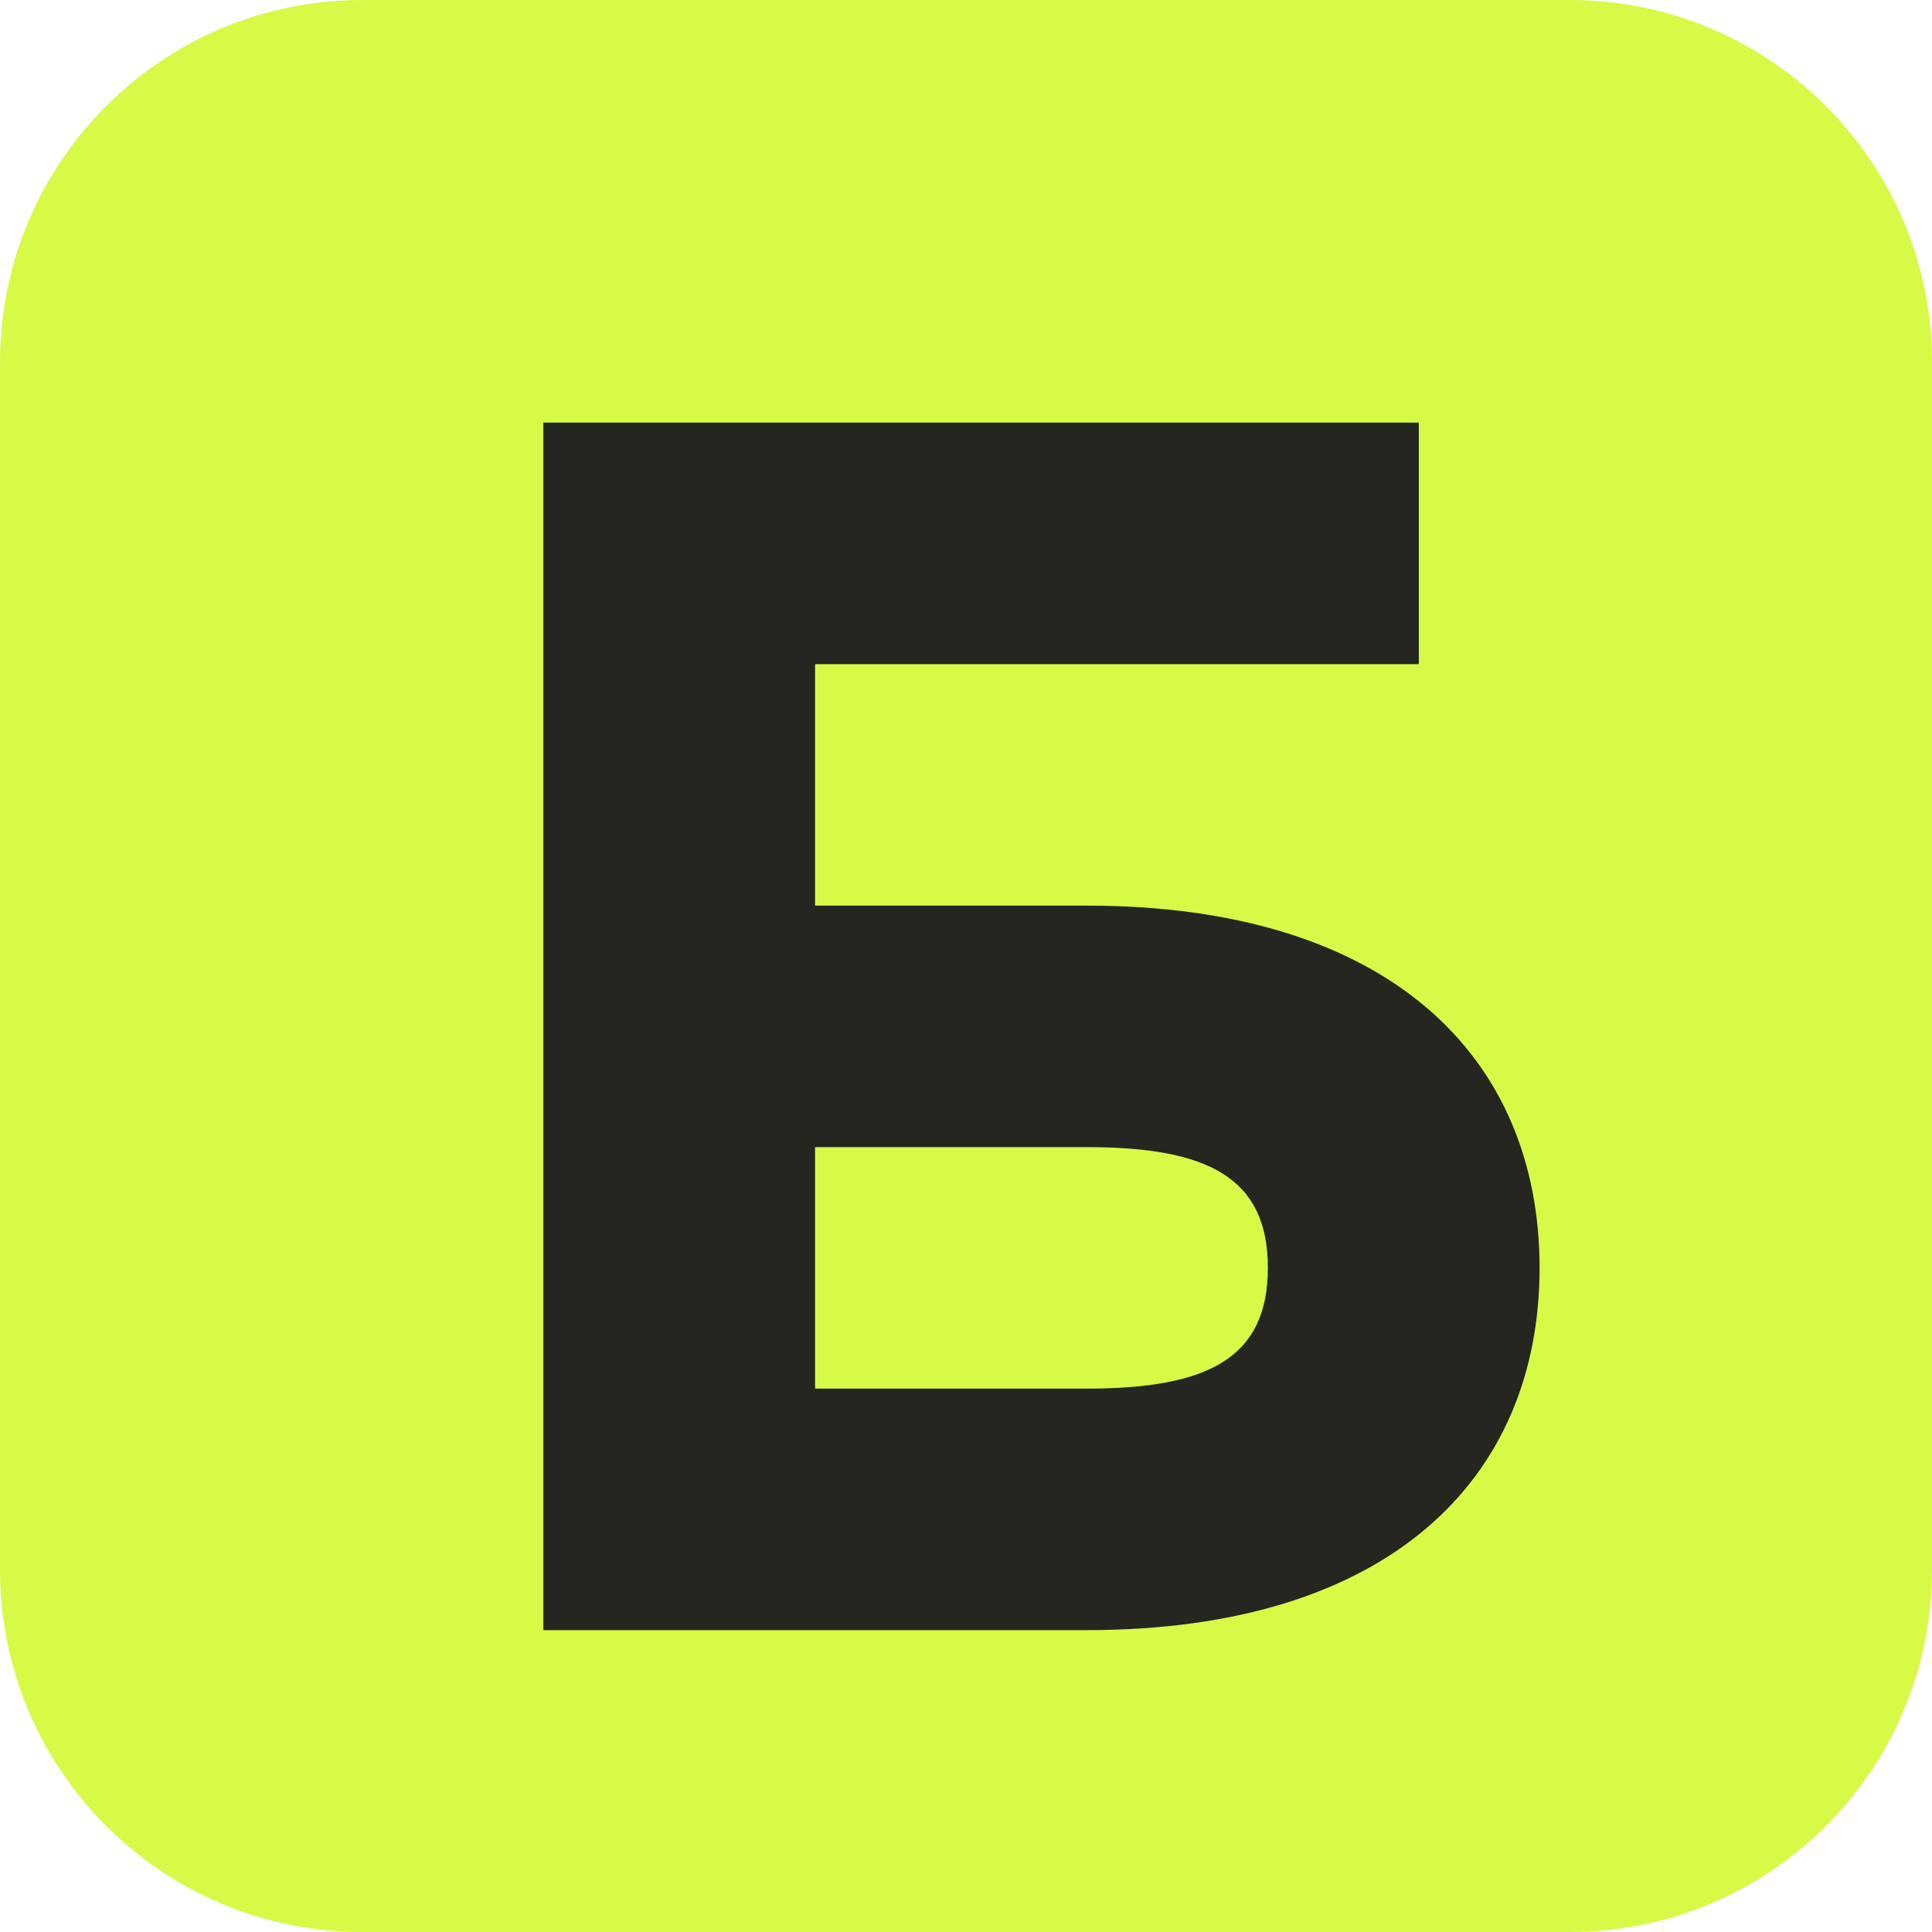
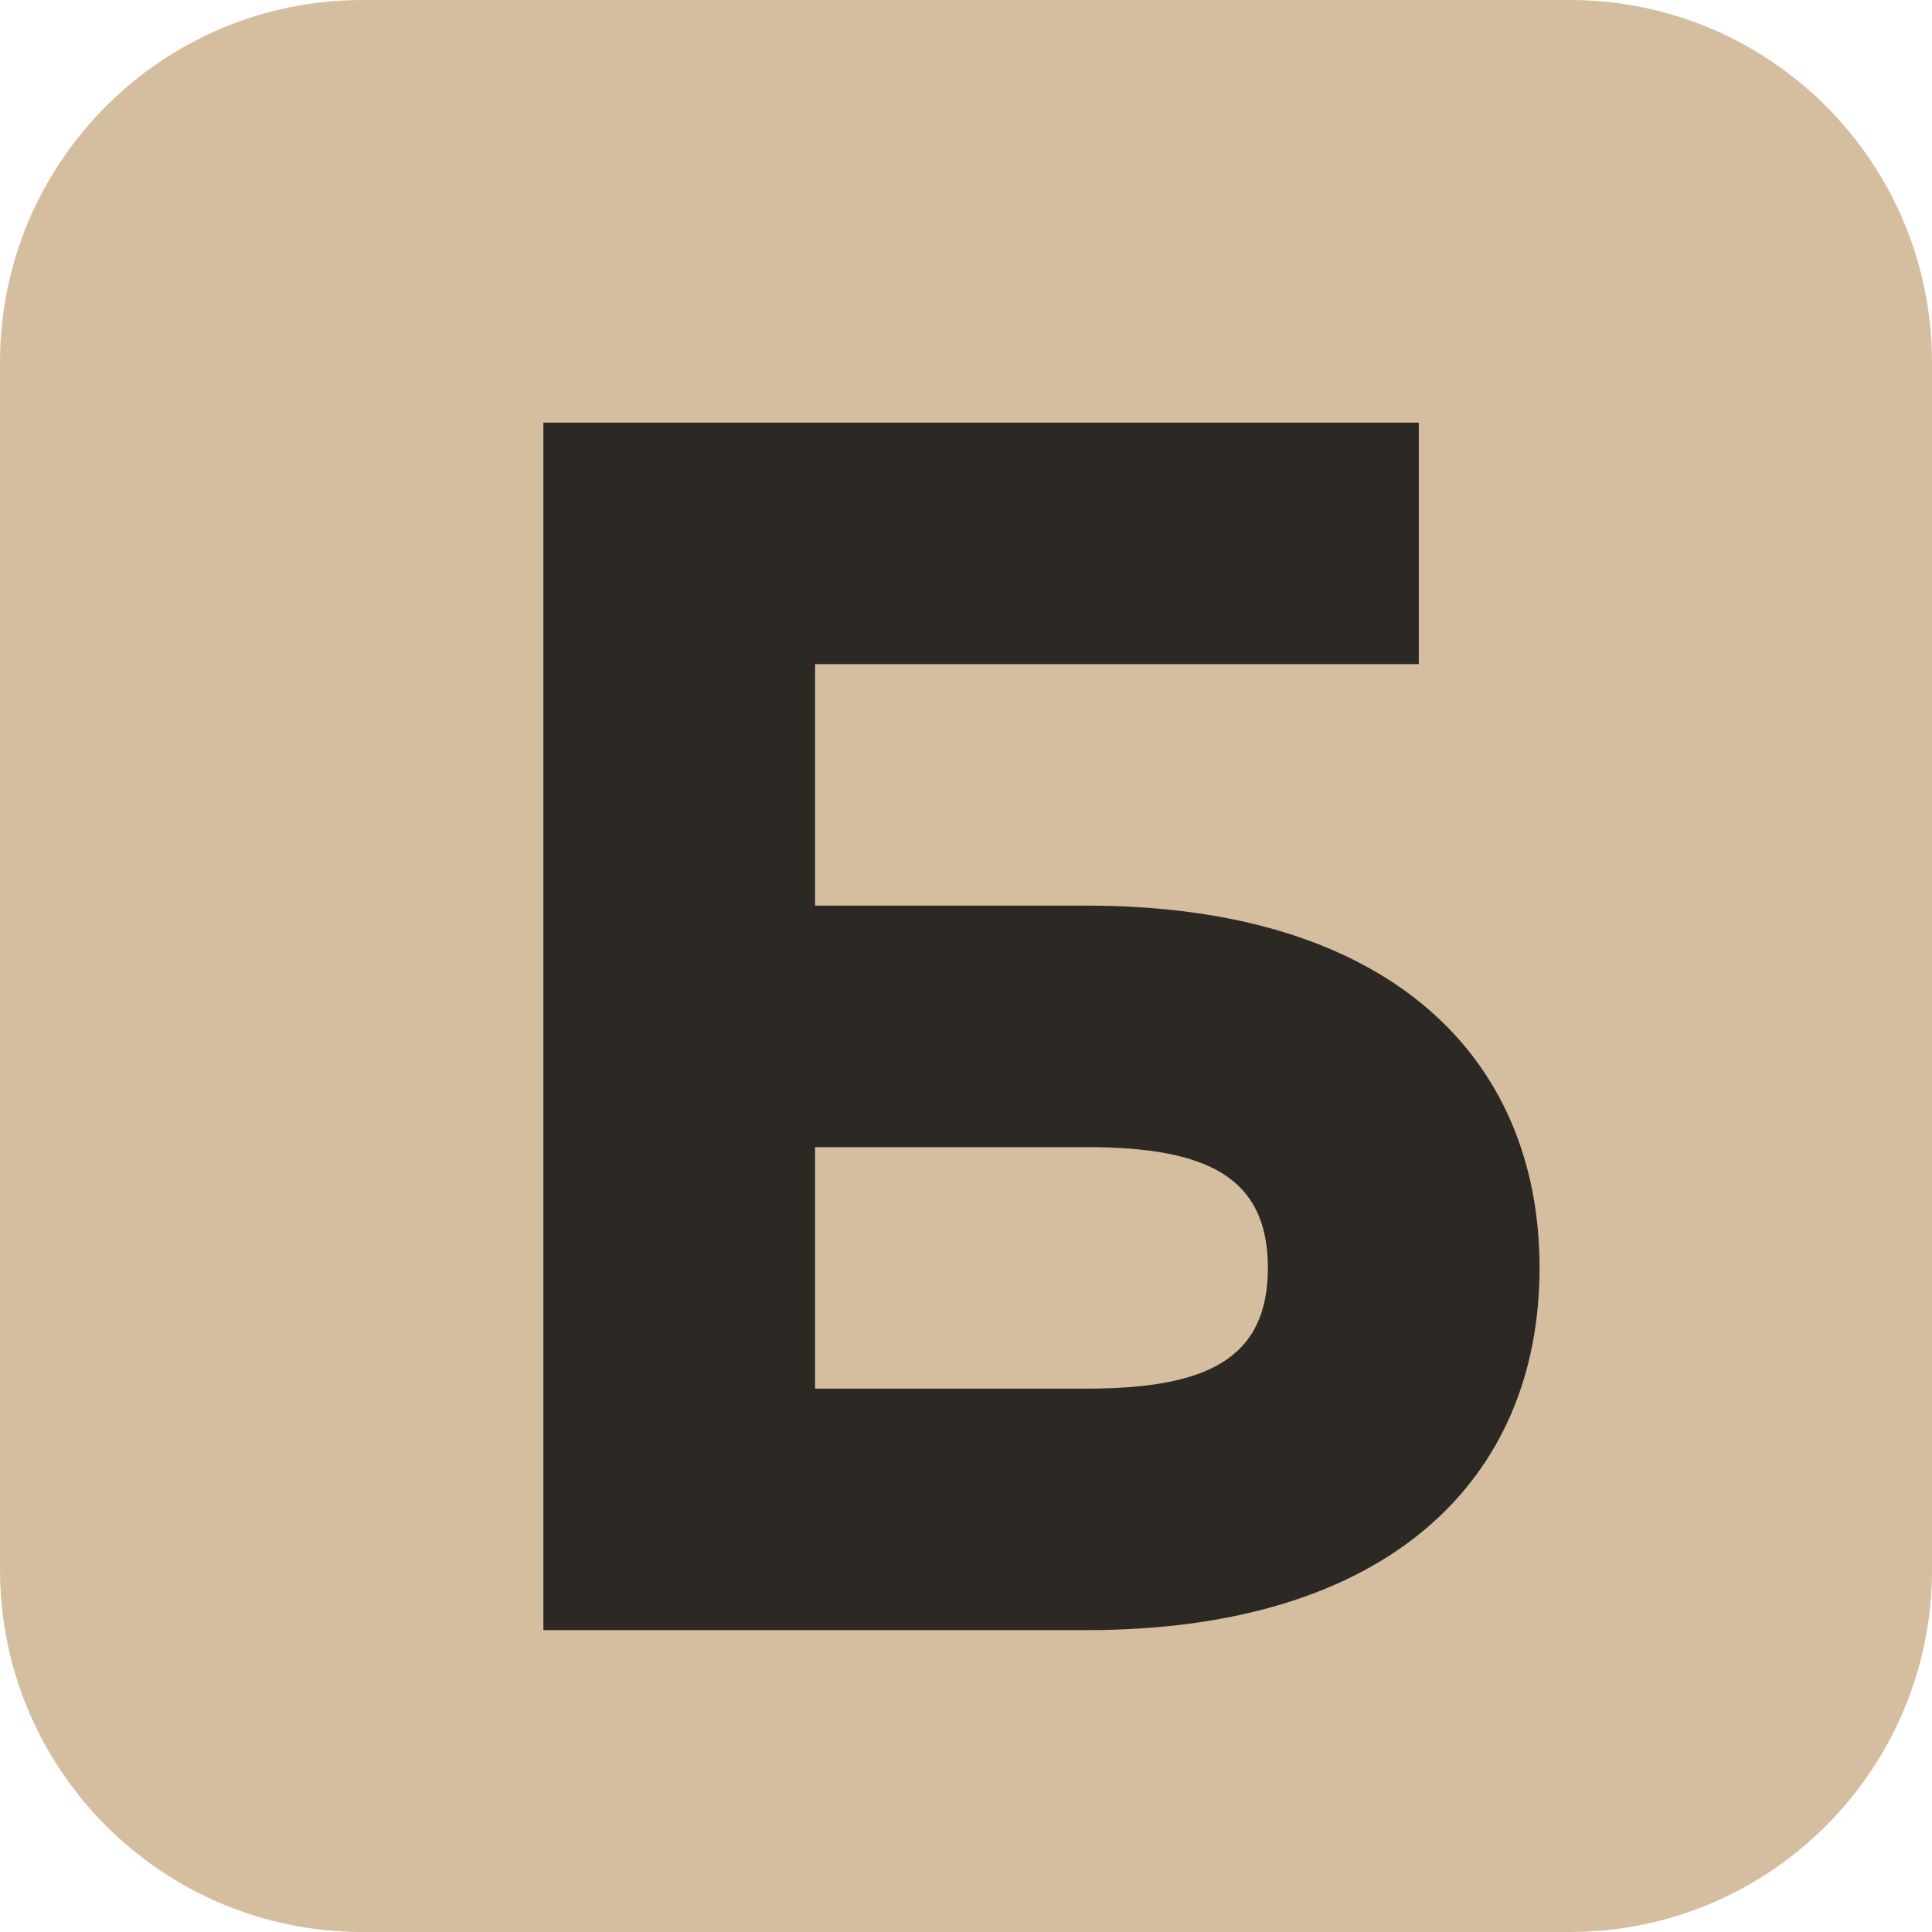
<svg xmlns="http://www.w3.org/2000/svg" viewBox="0 0 64 64">
-   <rect width="64" height="64" rx="12" fill="#d6fa46" />
-   <path d="M18 14h29v8H27v8h9c10 0 15 5 15 12s-5 12-15 12H18V14Zm9 24v8h9c4 0 6-1 6-4s-2-4-6-4h-9Z" fill="#252620" />
+   <rect width="64" height="64" rx="12" fill="#d5bea0" />
+   <path d="M18 14h29v8H27v8h9c10 0 15 5 15 12s-5 12-15 12H18V14Zm9 24v8h9c4 0 6-1 6-4s-2-4-6-4h-9Z" fill="#2c2925" />
</svg>
